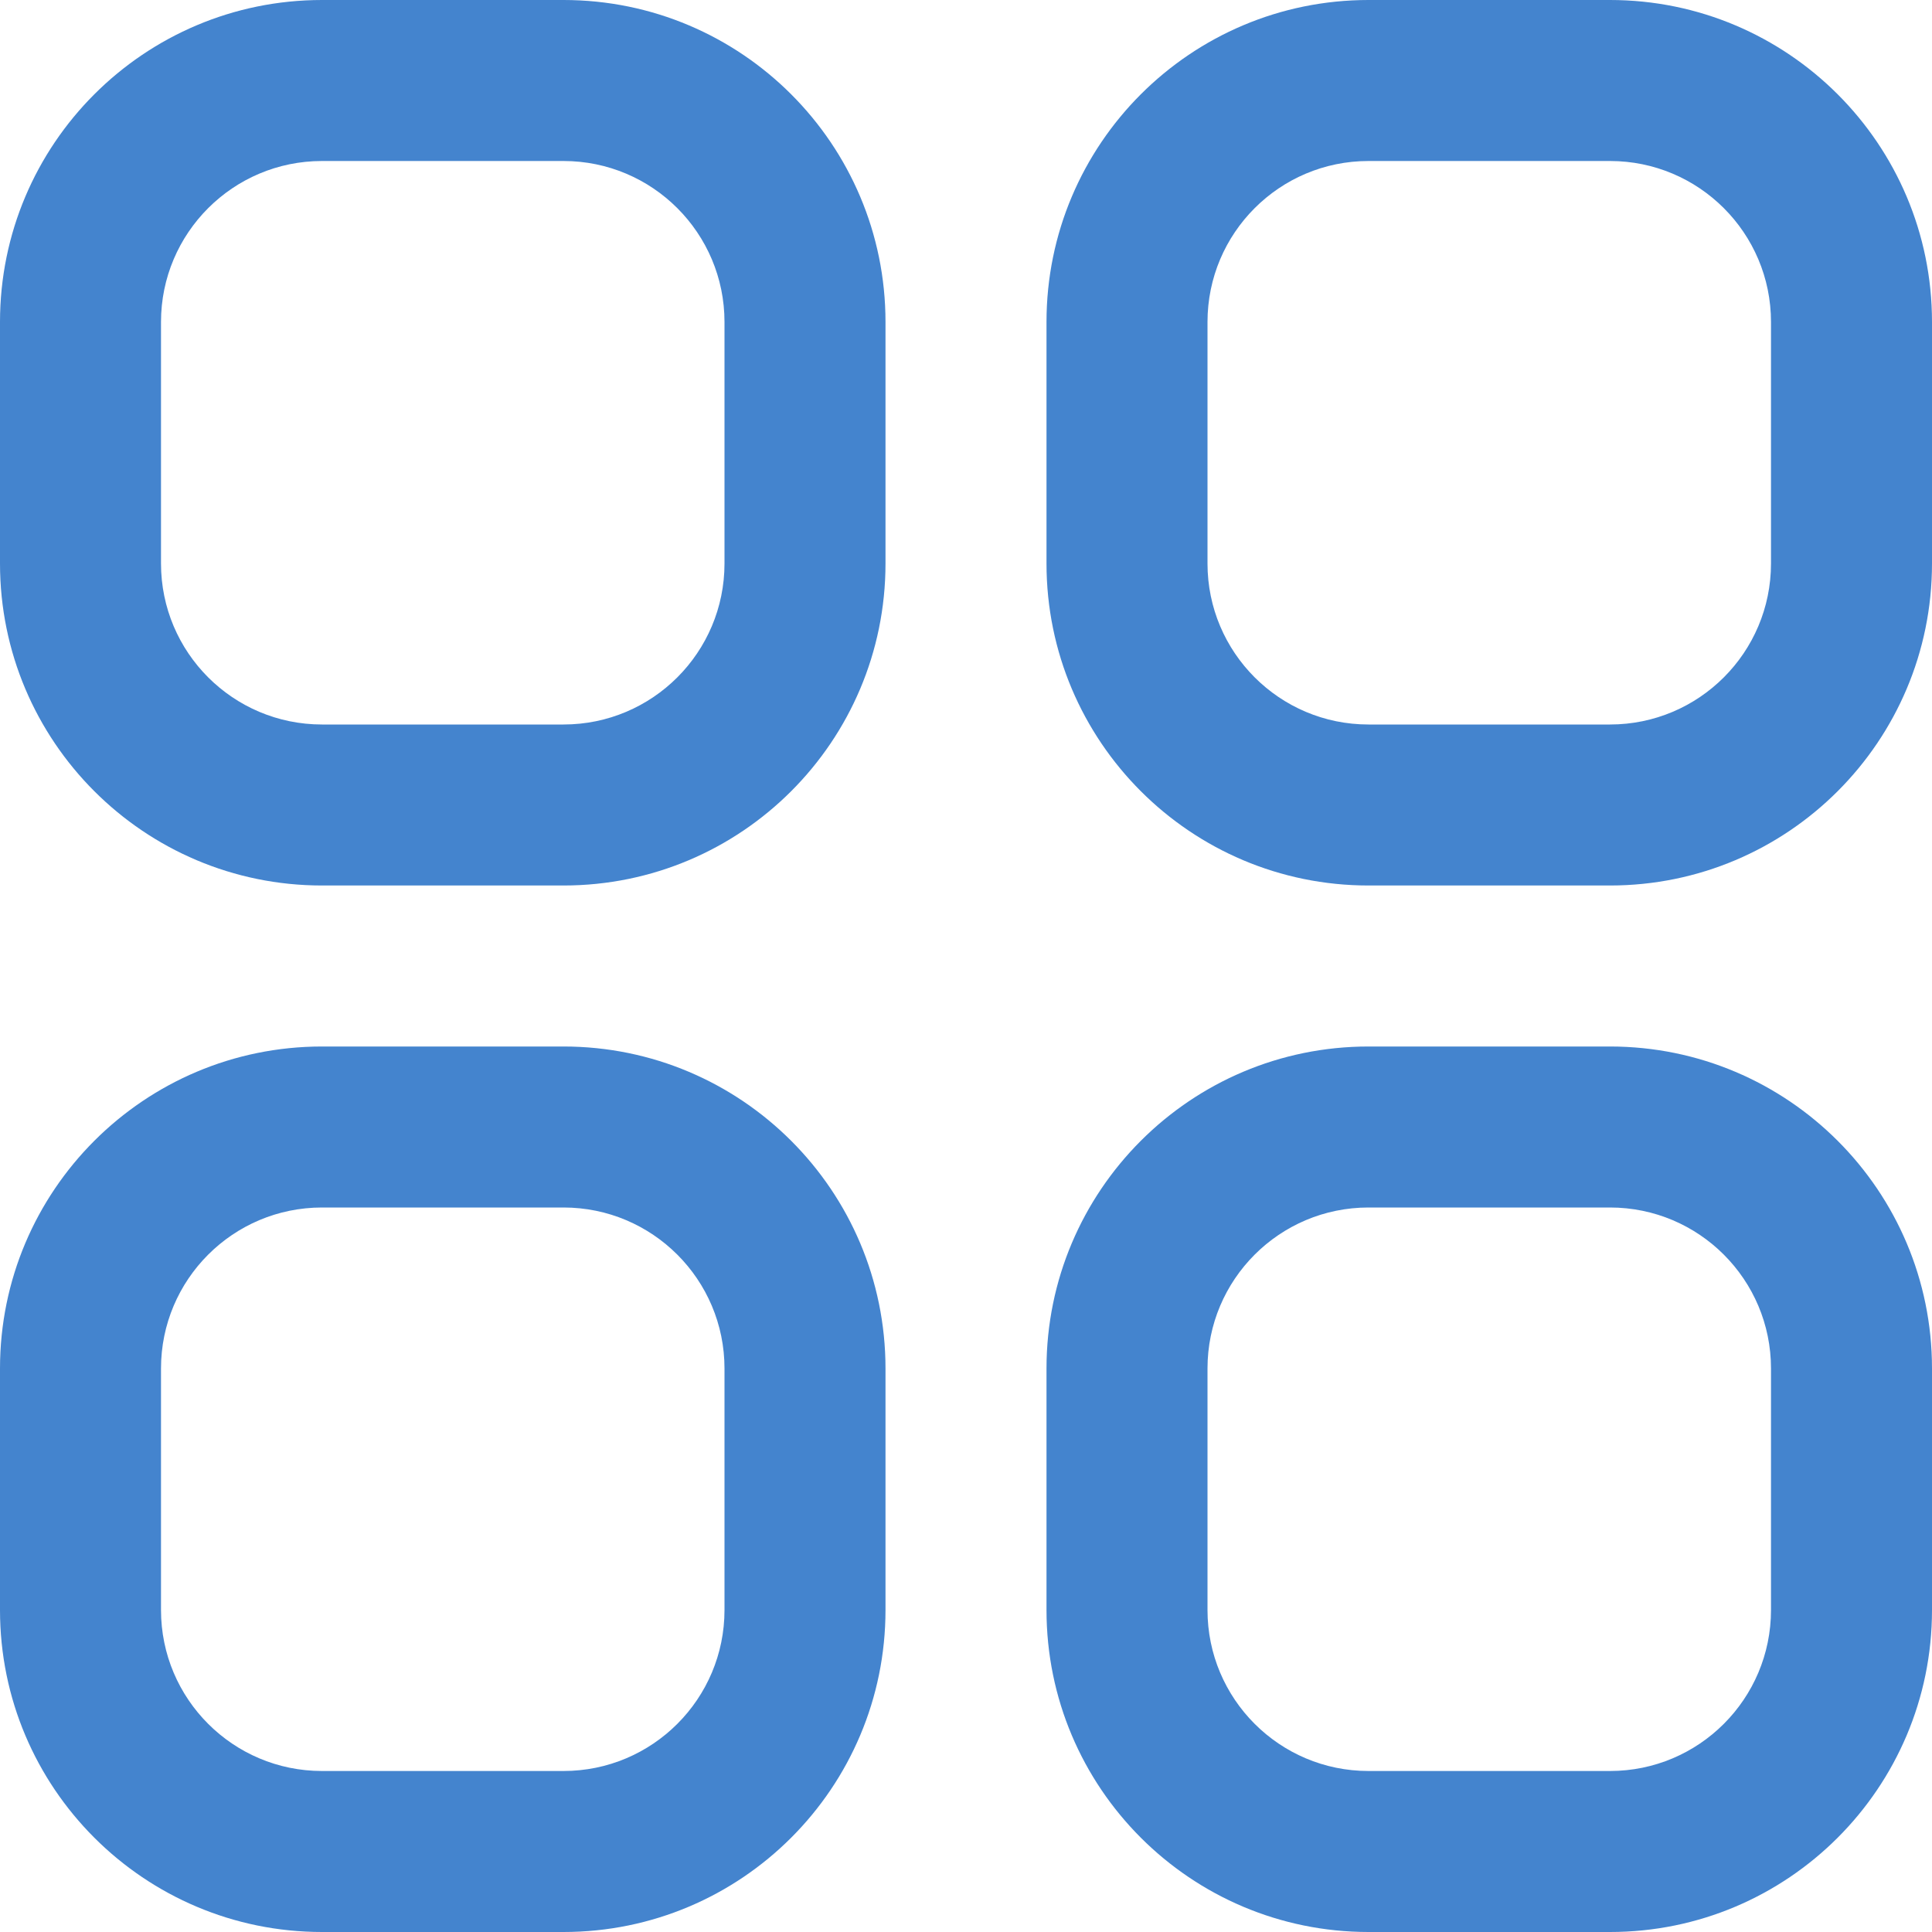
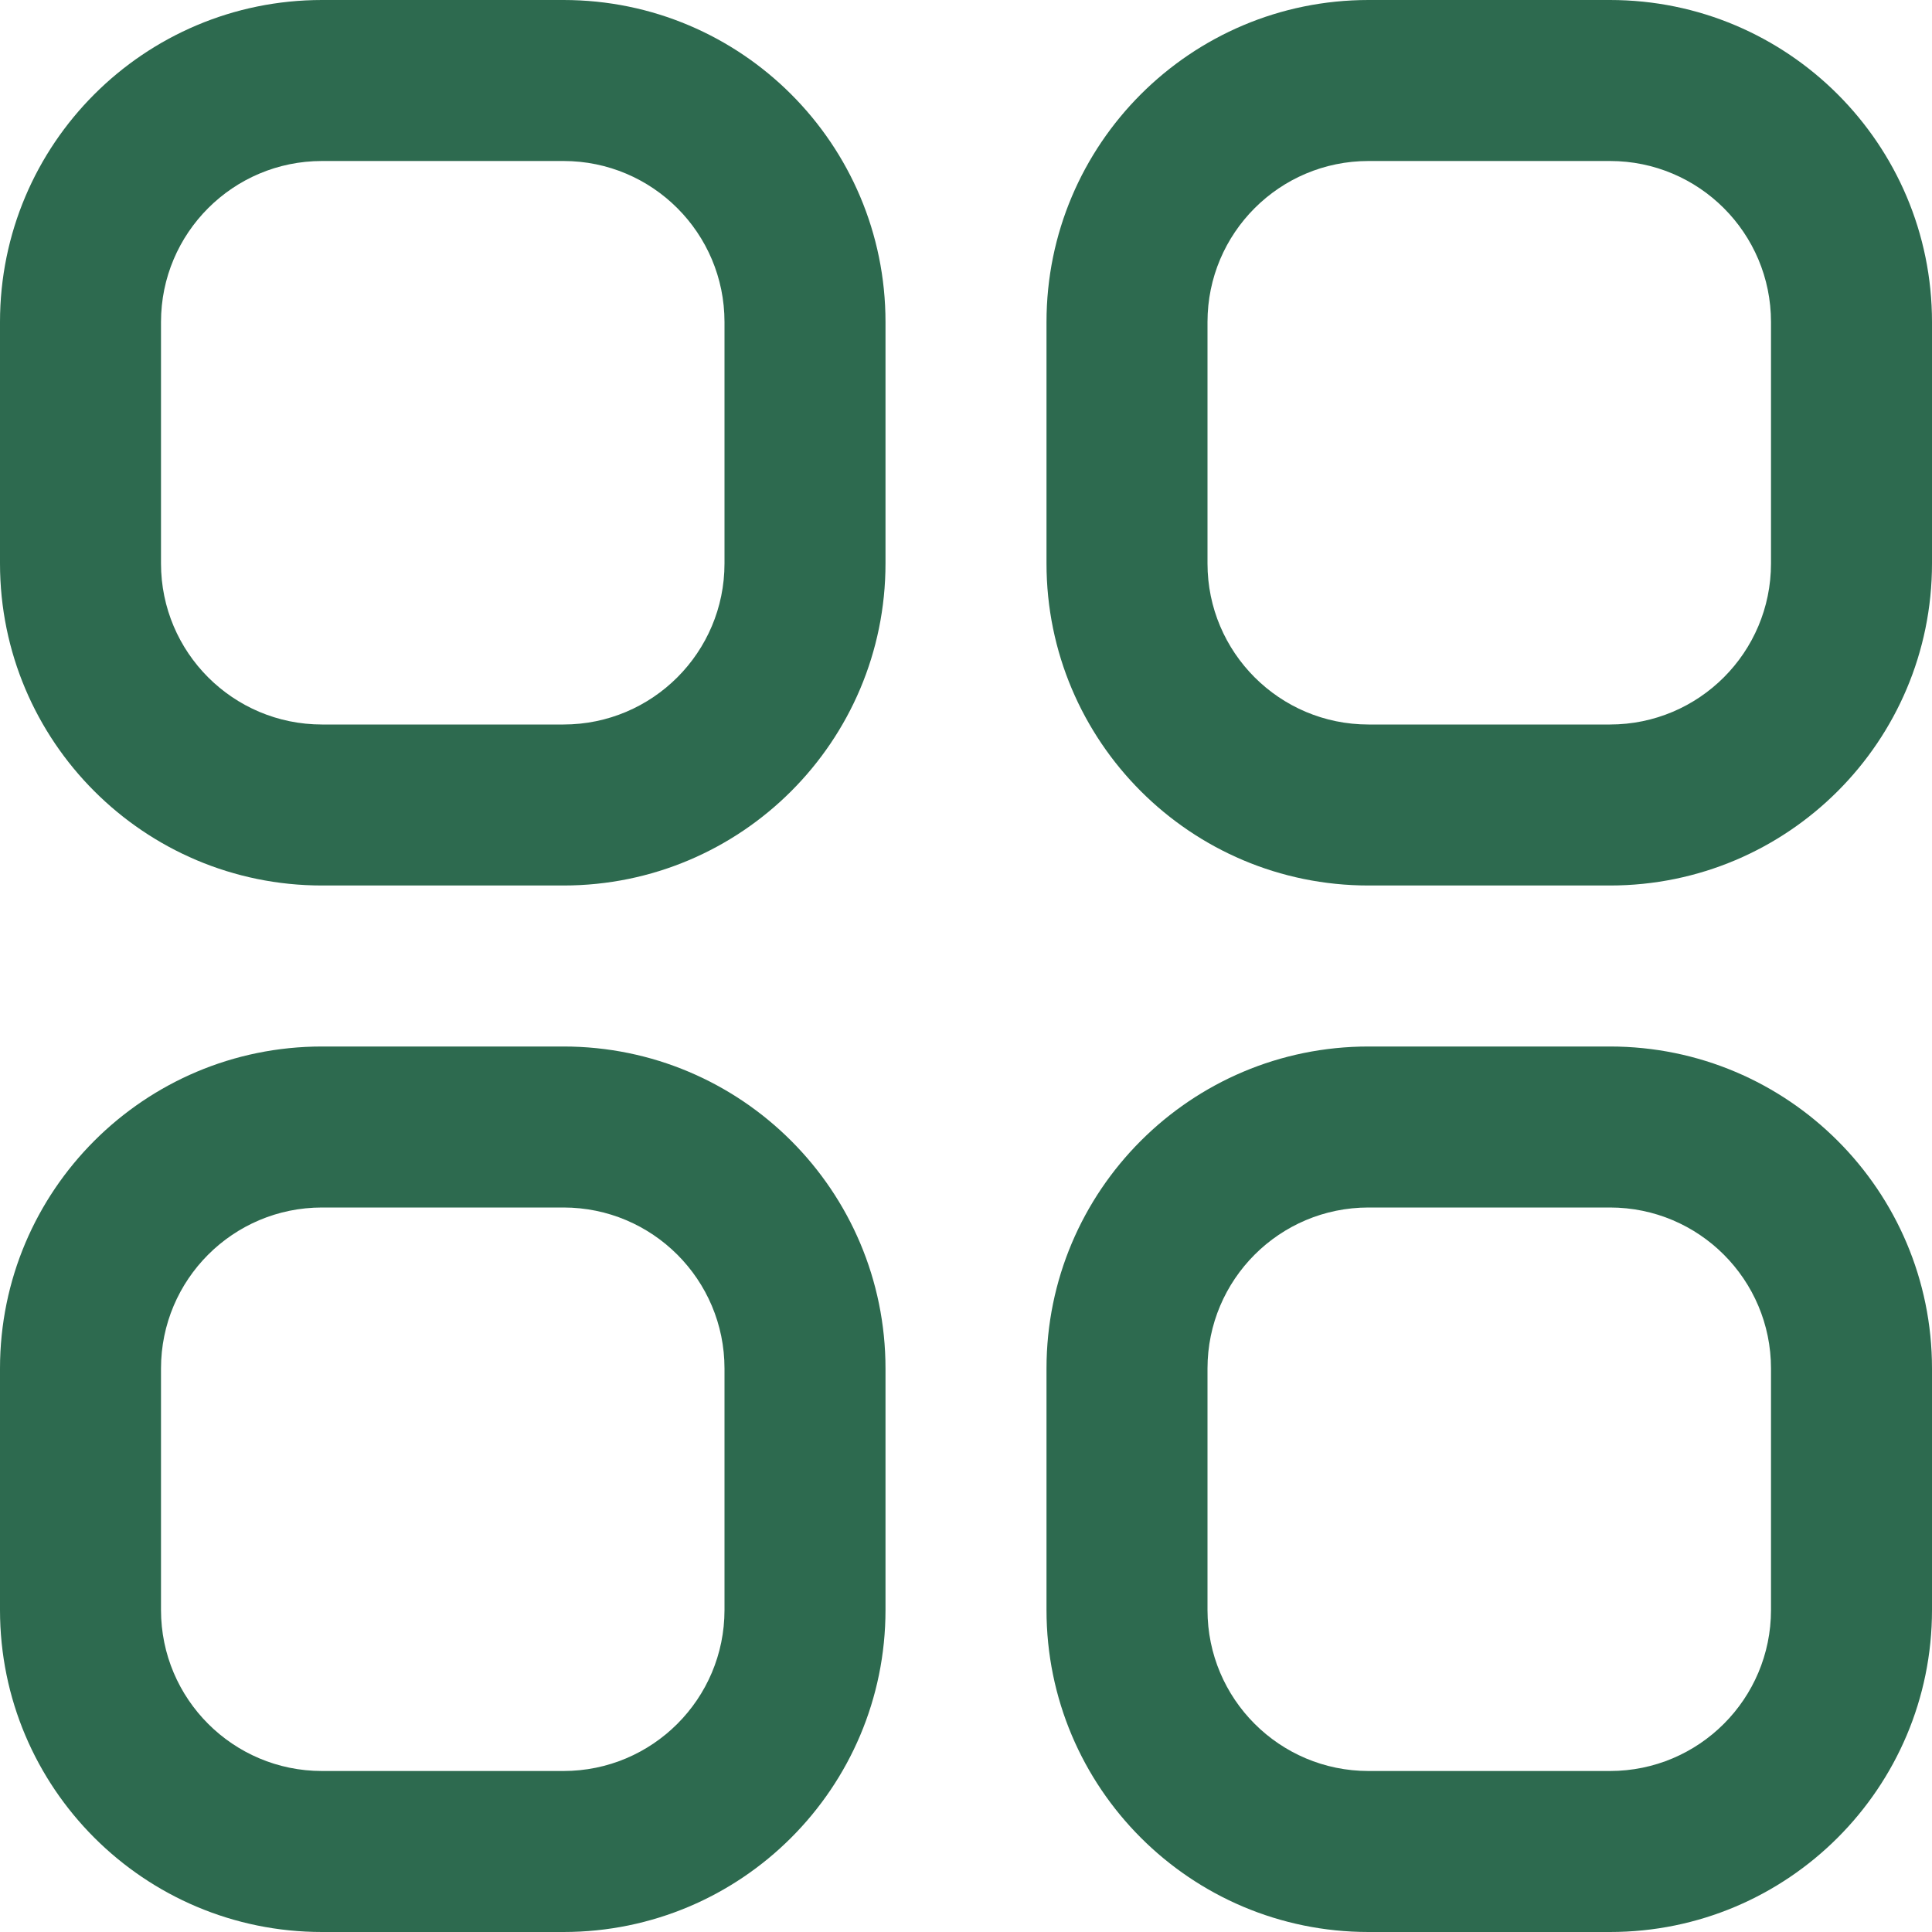
<svg xmlns="http://www.w3.org/2000/svg" id="fi-rr-apps" width="24" height="24" viewBox="0 0 24 24">
-   <path id="Path_43494" data-name="Path 43494" d="M7,0H4A4,4,0,0,0,0,4V7a4,4,0,0,0,4,4H7a4,4,0,0,0,4-4V4A4,4,0,0,0,7,0ZM9,7A2,2,0,0,1,7,9H4A2,2,0,0,1,2,7V4A2,2,0,0,1,4,2H7A2,2,0,0,1,9,4Z" fill="#4484ce" />
-   <path id="Path_43495" data-name="Path 43495" d="M20,0H17a4,4,0,0,0-4,4V7a4,4,0,0,0,4,4h3a4,4,0,0,0,4-4V4A4,4,0,0,0,20,0Zm2,7a2,2,0,0,1-2,2H17a2,2,0,0,1-2-2V4a2,2,0,0,1,2-2h3a2,2,0,0,1,2,2Z" fill="#4484ce" />
-   <path id="Path_43496" data-name="Path 43496" d="M7,13H4a4,4,0,0,0-4,4v3a4,4,0,0,0,4,4H7a4,4,0,0,0,4-4V17A4,4,0,0,0,7,13Zm2,7a2,2,0,0,1-2,2H4a2,2,0,0,1-2-2V17a2,2,0,0,1,2-2H7a2,2,0,0,1,2,2Z" fill="#4484ce" />
-   <path id="Path_43497" data-name="Path 43497" d="M20,13H17a4,4,0,0,0-4,4v3a4,4,0,0,0,4,4h3a4,4,0,0,0,4-4V17A4,4,0,0,0,20,13Zm2,7a2,2,0,0,1-2,2H17a2,2,0,0,1-2-2V17a2,2,0,0,1,2-2h3a2,2,0,0,1,2,2Z" fill="#4484ce" />
+   <path id="Path_43494" data-name="Path 43494" d="M7,0H4A4,4,0,0,0,0,4V7a4,4,0,0,0,4,4H7a4,4,0,0,0,4-4V4A4,4,0,0,0,7,0ZM9,7A2,2,0,0,1,7,9H4A2,2,0,0,1,2,7V4A2,2,0,0,1,4,2H7A2,2,0,0,1,9,4Z" fill="#2d6a4f" />
+   <path id="Path_43495" data-name="Path 43495" d="M20,0H17a4,4,0,0,0-4,4V7a4,4,0,0,0,4,4h3a4,4,0,0,0,4-4V4A4,4,0,0,0,20,0Zm2,7a2,2,0,0,1-2,2H17a2,2,0,0,1-2-2V4a2,2,0,0,1,2-2h3a2,2,0,0,1,2,2Z" fill="#2d6a4f" />
+   <path id="Path_43496" data-name="Path 43496" d="M7,13H4a4,4,0,0,0-4,4v3a4,4,0,0,0,4,4H7a4,4,0,0,0,4-4V17A4,4,0,0,0,7,13Zm2,7a2,2,0,0,1-2,2H4a2,2,0,0,1-2-2V17a2,2,0,0,1,2-2H7a2,2,0,0,1,2,2Z" fill="#2d6a4f" />
+   <path id="Path_43497" data-name="Path 43497" d="M20,13H17a4,4,0,0,0-4,4v3a4,4,0,0,0,4,4h3a4,4,0,0,0,4-4V17A4,4,0,0,0,20,13Zm2,7a2,2,0,0,1-2,2H17a2,2,0,0,1-2-2V17a2,2,0,0,1,2-2h3a2,2,0,0,1,2,2Z" fill="#2d6a4f" />
</svg>
